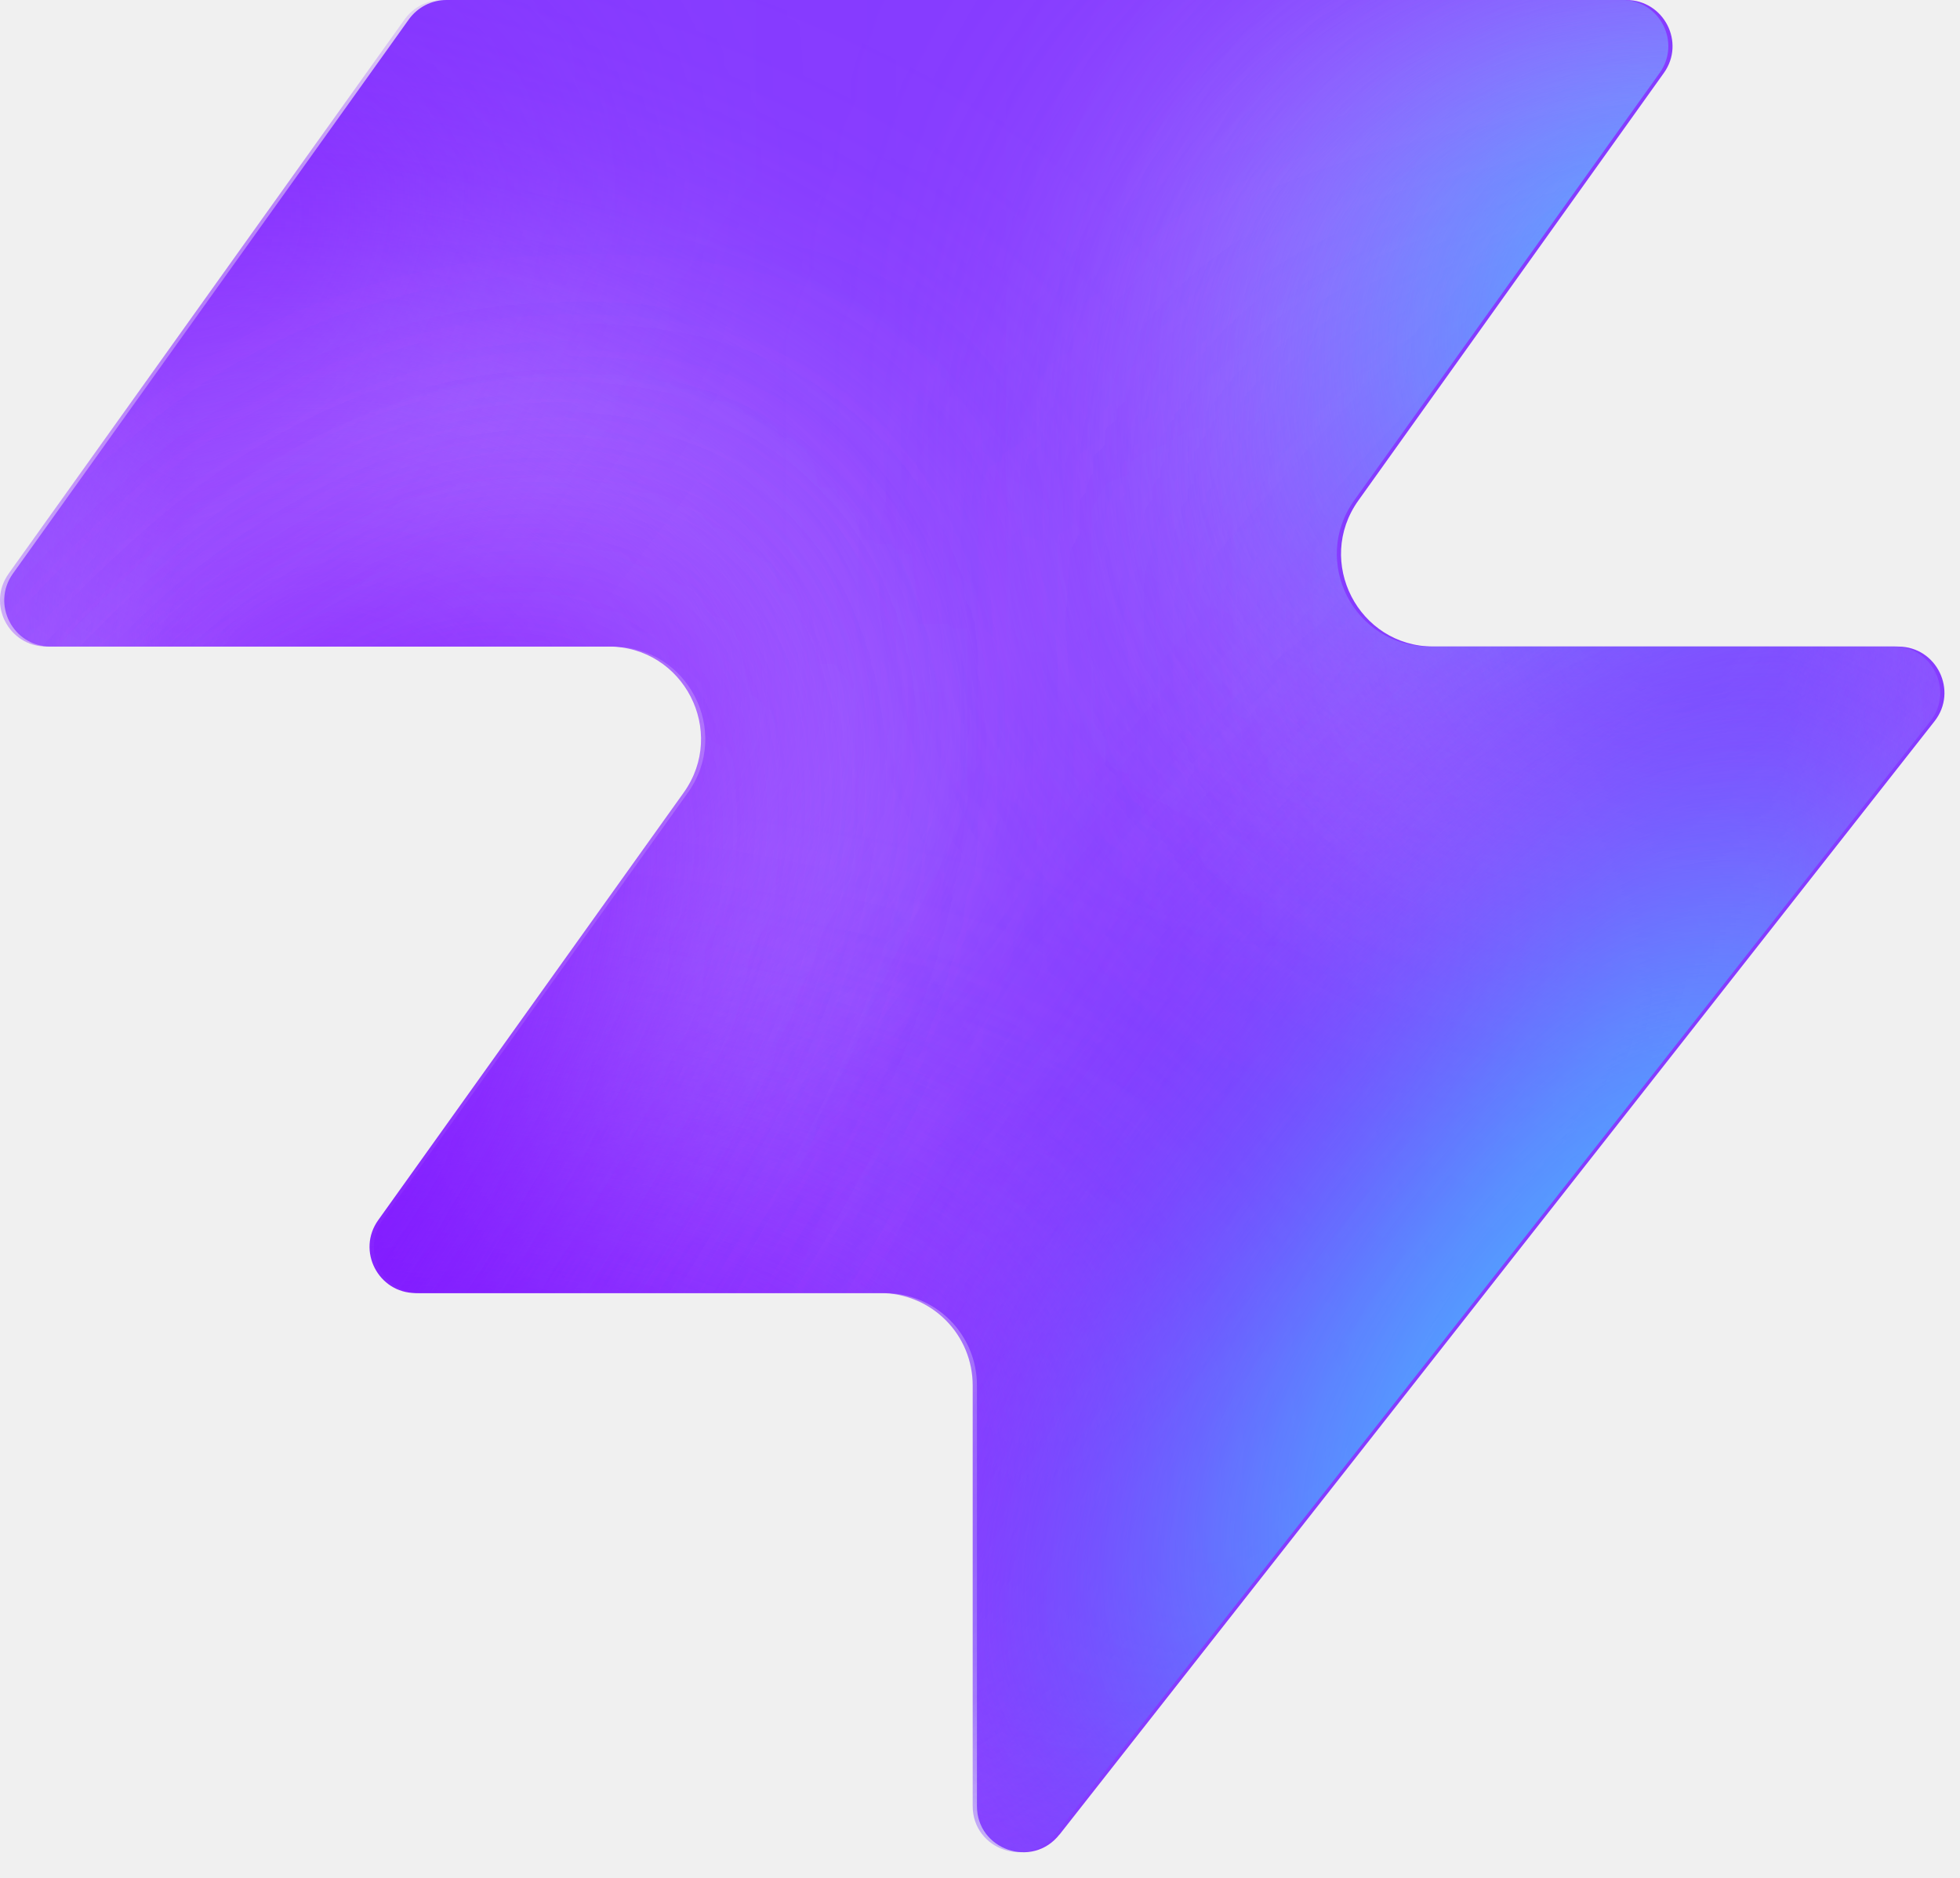
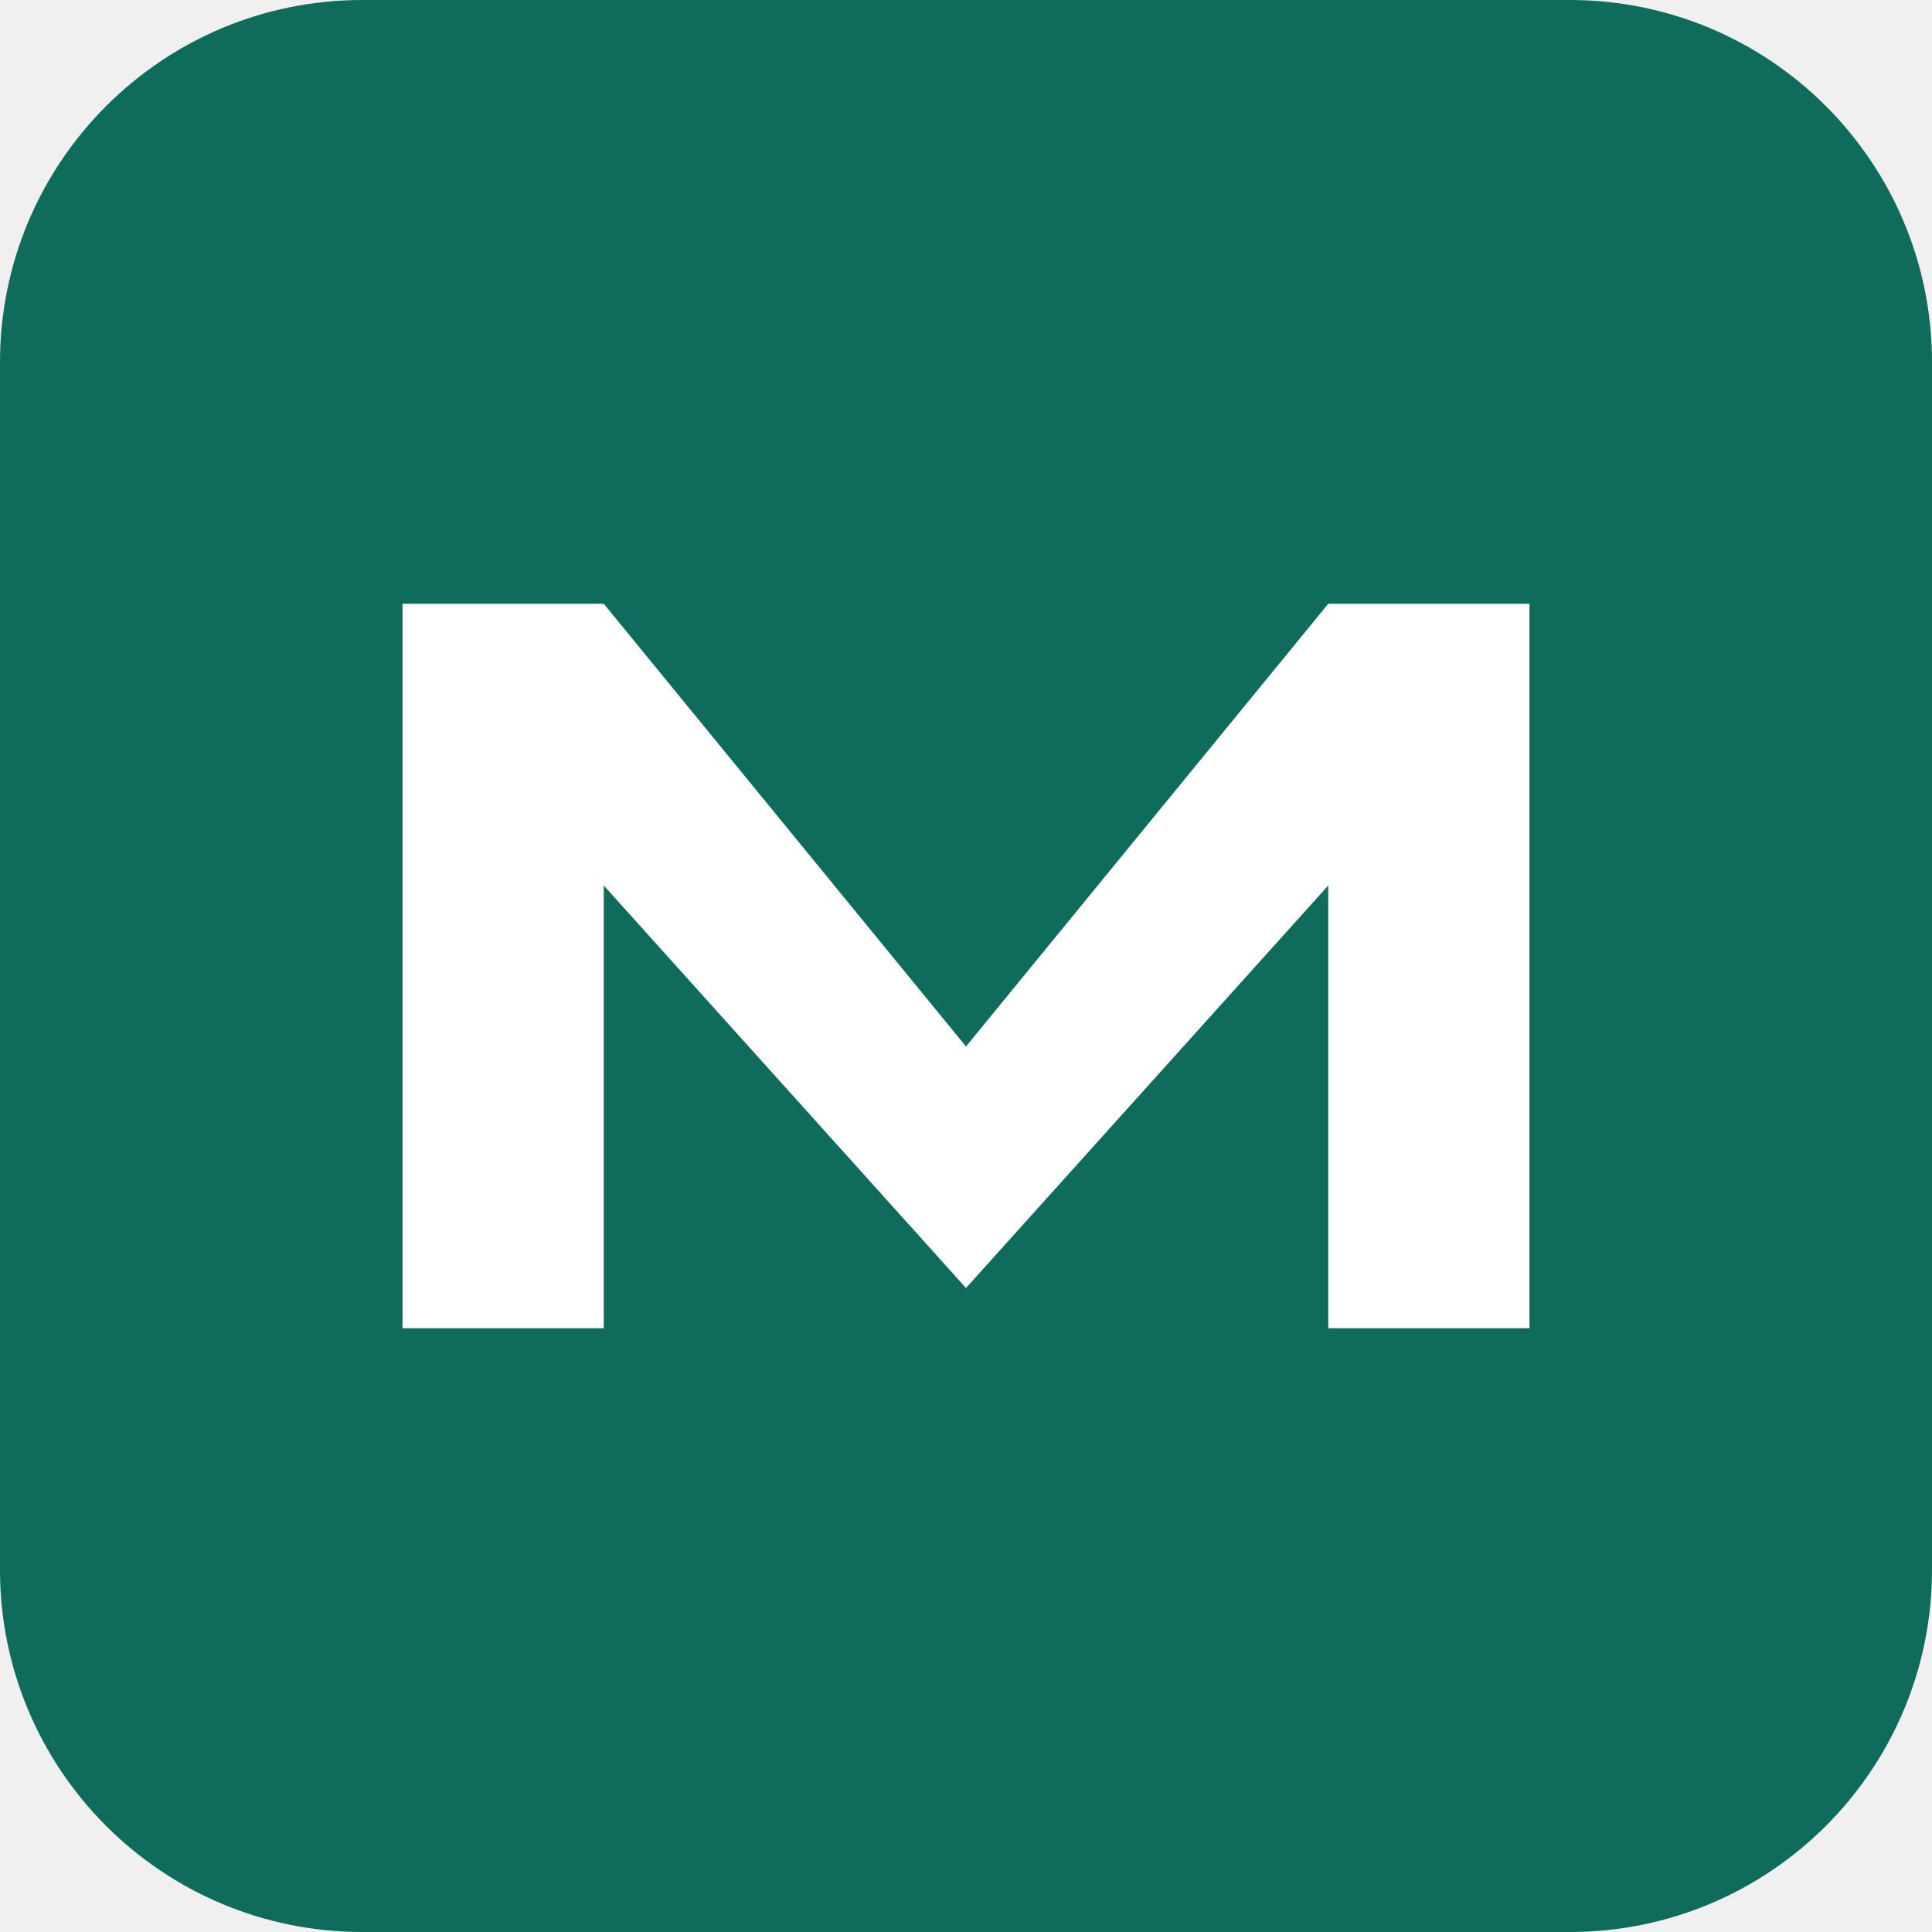
- <svg xmlns="http://www.w3.org/2000/svg" width="48" height="46" fill="none" viewBox="0 0 48 46">
-   <path fill="#863bff" d="M25.946 44.938c-.664.845-2.021.375-2.021-.698V33.937a2.26 2.26 0 0 0-2.262-2.262H10.287c-.92 0-1.456-1.04-.92-1.788l7.48-10.471c1.07-1.497 0-3.578-1.842-3.578H1.237c-.92 0-1.456-1.04-.92-1.788L10.013.474c.214-.297.556-.474.92-.474h28.894c.92 0 1.456 1.04.92 1.788l-7.48 10.471c-1.07 1.498 0 3.579 1.842 3.579h11.377c.943 0 1.473 1.088.89 1.83L25.947 44.94z" style="fill:#863bff;fill:color(display-p3 .525 .23 1);fill-opacity:1" />
-   <mask id="a" width="48" height="46" x="0" y="0" maskUnits="userSpaceOnUse" style="mask-type:alpha">
-     <path fill="#000" d="M25.842 44.938c-.664.844-2.021.375-2.021-.698V33.937a2.26 2.26 0 0 0-2.262-2.262H10.183c-.92 0-1.456-1.04-.92-1.788l7.48-10.471c1.07-1.498 0-3.579-1.842-3.579H1.133c-.92 0-1.456-1.04-.92-1.787L9.91.473c.214-.297.556-.474.92-.474h28.894c.92 0 1.456 1.04.92 1.788l-7.48 10.471c-1.07 1.498 0 3.578 1.842 3.578h11.377c.943 0 1.473 1.088.89 1.832L25.843 44.94z" style="fill:#000;fill-opacity:1" />
-   </mask>
-   <g mask="url(#a)">
-     <g filter="url(#b)">
-       <ellipse cx="5.508" cy="14.704" fill="#ede6ff" rx="5.508" ry="14.704" style="fill:#ede6ff;fill:color(display-p3 .927 .903 1);fill-opacity:1" transform="matrix(.00324 1 1 -.00324 -4.47 31.516)" />
-     </g>
-     <g filter="url(#c)">
-       <ellipse cx="10.399" cy="29.851" fill="#ede6ff" rx="10.399" ry="29.851" style="fill:#ede6ff;fill:color(display-p3 .927 .903 1);fill-opacity:1" transform="matrix(.00324 1 1 -.00324 -39.328 7.883)" />
-     </g>
-     <g filter="url(#d)">
-       <ellipse cx="5.508" cy="30.487" fill="#7e14ff" rx="5.508" ry="30.487" style="fill:#7e14ff;fill:color(display-p3 .492 .077 1);fill-opacity:1" transform="rotate(89.814 -25.913 -14.639)scale(1 -1)" />
-     </g>
-     <g filter="url(#e)">
-       <ellipse cx="5.508" cy="30.599" fill="#7e14ff" rx="5.508" ry="30.599" style="fill:#7e14ff;fill:color(display-p3 .492 .077 1);fill-opacity:1" transform="rotate(89.814 -32.644 -3.334)scale(1 -1)" />
-     </g>
-     <g filter="url(#f)">
-       <ellipse cx="5.508" cy="30.599" fill="#7e14ff" rx="5.508" ry="30.599" style="fill:#7e14ff;fill:color(display-p3 .492 .077 1);fill-opacity:1" transform="matrix(.00324 1 1 -.00324 -34.34 30.47)" />
-     </g>
-     <g filter="url(#g)">
-       <ellipse cx="14.072" cy="22.078" fill="#ede6ff" rx="14.072" ry="22.078" style="fill:#ede6ff;fill:color(display-p3 .927 .903 1);fill-opacity:1" transform="rotate(93.35 24.506 48.493)scale(-1 1)" />
-     </g>
-     <g filter="url(#h)">
-       <ellipse cx="3.47" cy="21.501" fill="#7e14ff" rx="3.47" ry="21.501" style="fill:#7e14ff;fill:color(display-p3 .492 .077 1);fill-opacity:1" transform="rotate(89.009 28.708 47.59)scale(-1 1)" />
-     </g>
-     <g filter="url(#i)">
-       <ellipse cx="3.47" cy="21.501" fill="#7e14ff" rx="3.47" ry="21.501" style="fill:#7e14ff;fill:color(display-p3 .492 .077 1);fill-opacity:1" transform="rotate(89.009 28.708 47.59)scale(-1 1)" />
-     </g>
-     <g filter="url(#j)">
-       <ellipse cx=".387" cy="8.972" fill="#7e14ff" rx="4.407" ry="29.108" style="fill:#7e14ff;fill:color(display-p3 .492 .077 1);fill-opacity:1" transform="rotate(39.51 .387 8.972)" />
-     </g>
-     <g filter="url(#k)">
-       <ellipse cx="47.523" cy="-6.092" fill="#7e14ff" rx="4.407" ry="29.108" style="fill:#7e14ff;fill:color(display-p3 .492 .077 1);fill-opacity:1" transform="rotate(37.892 47.523 -6.092)" />
-     </g>
-     <g filter="url(#l)">
-       <ellipse cx="41.412" cy="6.333" fill="#47bfff" rx="5.971" ry="9.665" style="fill:#47bfff;fill:color(display-p3 .28 .748 1);fill-opacity:1" transform="rotate(37.892 41.412 6.333)" />
-     </g>
-     <g filter="url(#m)">
-       <ellipse cx="-1.879" cy="38.332" fill="#7e14ff" rx="4.407" ry="29.108" style="fill:#7e14ff;fill:color(display-p3 .492 .077 1);fill-opacity:1" transform="rotate(37.892 -1.88 38.332)" />
-     </g>
-     <g filter="url(#n)">
-       <ellipse cx="-1.879" cy="38.332" fill="#7e14ff" rx="4.407" ry="29.108" style="fill:#7e14ff;fill:color(display-p3 .492 .077 1);fill-opacity:1" transform="rotate(37.892 -1.88 38.332)" />
-     </g>
-     <g filter="url(#o)">
-       <ellipse cx="35.651" cy="29.907" fill="#7e14ff" rx="4.407" ry="29.108" style="fill:#7e14ff;fill:color(display-p3 .492 .077 1);fill-opacity:1" transform="rotate(37.892 35.651 29.907)" />
-     </g>
-     <g filter="url(#p)">
-       <ellipse cx="38.418" cy="32.4" fill="#47bfff" rx="5.971" ry="15.297" style="fill:#47bfff;fill:color(display-p3 .28 .748 1);fill-opacity:1" transform="rotate(37.892 38.418 32.4)" />
-     </g>
-   </g>
-   <defs>
-     <filter id="b" width="60.045" height="41.654" x="-19.77" y="16.149" color-interpolation-filters="sRGB" filterUnits="userSpaceOnUse">
-       <feFlood flood-opacity="0" result="BackgroundImageFix" />
-       <feBlend in="SourceGraphic" in2="BackgroundImageFix" result="shape" />
-       <feGaussianBlur result="effect1_foregroundBlur_2002_17158" stdDeviation="7.659" />
-     </filter>
-     <filter id="c" width="90.34" height="51.437" x="-54.613" y="-7.533" color-interpolation-filters="sRGB" filterUnits="userSpaceOnUse">
-       <feFlood flood-opacity="0" result="BackgroundImageFix" />
-       <feBlend in="SourceGraphic" in2="BackgroundImageFix" result="shape" />
-       <feGaussianBlur result="effect1_foregroundBlur_2002_17158" stdDeviation="7.659" />
-     </filter>
-     <filter id="d" width="79.355" height="29.4" x="-49.64" y="2.03" color-interpolation-filters="sRGB" filterUnits="userSpaceOnUse">
-       <feFlood flood-opacity="0" result="BackgroundImageFix" />
-       <feBlend in="SourceGraphic" in2="BackgroundImageFix" result="shape" />
-       <feGaussianBlur result="effect1_foregroundBlur_2002_17158" stdDeviation="4.596" />
-     </filter>
-     <filter id="e" width="79.579" height="29.4" x="-45.045" y="20.029" color-interpolation-filters="sRGB" filterUnits="userSpaceOnUse">
-       <feFlood flood-opacity="0" result="BackgroundImageFix" />
-       <feBlend in="SourceGraphic" in2="BackgroundImageFix" result="shape" />
-       <feGaussianBlur result="effect1_foregroundBlur_2002_17158" stdDeviation="4.596" />
-     </filter>
-     <filter id="f" width="79.579" height="29.4" x="-43.513" y="21.178" color-interpolation-filters="sRGB" filterUnits="userSpaceOnUse">
-       <feFlood flood-opacity="0" result="BackgroundImageFix" />
-       <feBlend in="SourceGraphic" in2="BackgroundImageFix" result="shape" />
-       <feGaussianBlur result="effect1_foregroundBlur_2002_17158" stdDeviation="4.596" />
-     </filter>
-     <filter id="g" width="74.749" height="58.852" x="15.756" y="-17.901" color-interpolation-filters="sRGB" filterUnits="userSpaceOnUse">
-       <feFlood flood-opacity="0" result="BackgroundImageFix" />
-       <feBlend in="SourceGraphic" in2="BackgroundImageFix" result="shape" />
-       <feGaussianBlur result="effect1_foregroundBlur_2002_17158" stdDeviation="7.659" />
-     </filter>
-     <filter id="h" width="61.377" height="25.362" x="23.548" y="2.284" color-interpolation-filters="sRGB" filterUnits="userSpaceOnUse">
-       <feFlood flood-opacity="0" result="BackgroundImageFix" />
-       <feBlend in="SourceGraphic" in2="BackgroundImageFix" result="shape" />
-       <feGaussianBlur result="effect1_foregroundBlur_2002_17158" stdDeviation="4.596" />
-     </filter>
-     <filter id="i" width="61.377" height="25.362" x="23.548" y="2.284" color-interpolation-filters="sRGB" filterUnits="userSpaceOnUse">
-       <feFlood flood-opacity="0" result="BackgroundImageFix" />
-       <feBlend in="SourceGraphic" in2="BackgroundImageFix" result="shape" />
-       <feGaussianBlur result="effect1_foregroundBlur_2002_17158" stdDeviation="4.596" />
-     </filter>
-     <filter id="j" width="56.045" height="63.649" x="-27.636" y="-22.853" color-interpolation-filters="sRGB" filterUnits="userSpaceOnUse">
-       <feFlood flood-opacity="0" result="BackgroundImageFix" />
-       <feBlend in="SourceGraphic" in2="BackgroundImageFix" result="shape" />
-       <feGaussianBlur result="effect1_foregroundBlur_2002_17158" stdDeviation="4.596" />
-     </filter>
-     <filter id="k" width="54.814" height="64.646" x="20.116" y="-38.415" color-interpolation-filters="sRGB" filterUnits="userSpaceOnUse">
-       <feFlood flood-opacity="0" result="BackgroundImageFix" />
-       <feBlend in="SourceGraphic" in2="BackgroundImageFix" result="shape" />
-       <feGaussianBlur result="effect1_foregroundBlur_2002_17158" stdDeviation="4.596" />
-     </filter>
-     <filter id="l" width="33.541" height="35.313" x="24.641" y="-11.323" color-interpolation-filters="sRGB" filterUnits="userSpaceOnUse">
-       <feFlood flood-opacity="0" result="BackgroundImageFix" />
-       <feBlend in="SourceGraphic" in2="BackgroundImageFix" result="shape" />
-       <feGaussianBlur result="effect1_foregroundBlur_2002_17158" stdDeviation="4.596" />
-     </filter>
-     <filter id="m" width="54.814" height="64.646" x="-29.286" y="6.009" color-interpolation-filters="sRGB" filterUnits="userSpaceOnUse">
-       <feFlood flood-opacity="0" result="BackgroundImageFix" />
-       <feBlend in="SourceGraphic" in2="BackgroundImageFix" result="shape" />
-       <feGaussianBlur result="effect1_foregroundBlur_2002_17158" stdDeviation="4.596" />
-     </filter>
-     <filter id="n" width="54.814" height="64.646" x="-29.286" y="6.009" color-interpolation-filters="sRGB" filterUnits="userSpaceOnUse">
-       <feFlood flood-opacity="0" result="BackgroundImageFix" />
-       <feBlend in="SourceGraphic" in2="BackgroundImageFix" result="shape" />
-       <feGaussianBlur result="effect1_foregroundBlur_2002_17158" stdDeviation="4.596" />
-     </filter>
-     <filter id="o" width="54.814" height="64.646" x="8.244" y="-2.416" color-interpolation-filters="sRGB" filterUnits="userSpaceOnUse">
-       <feFlood flood-opacity="0" result="BackgroundImageFix" />
-       <feBlend in="SourceGraphic" in2="BackgroundImageFix" result="shape" />
-       <feGaussianBlur result="effect1_foregroundBlur_2002_17158" stdDeviation="4.596" />
-     </filter>
-     <filter id="p" width="39.409" height="43.623" x="18.713" y="10.588" color-interpolation-filters="sRGB" filterUnits="userSpaceOnUse">
-       <feFlood flood-opacity="0" result="BackgroundImageFix" />
-       <feBlend in="SourceGraphic" in2="BackgroundImageFix" result="shape" />
-       <feGaussianBlur result="effect1_foregroundBlur_2002_17158" stdDeviation="4.596" />
-     </filter>
-   </defs>
+ <svg xmlns="http://www.w3.org/2000/svg" viewBox="0 0 48 48" role="img" aria-label="MediTrack">
+   <rect width="48" height="48" rx="9" fill="#0f6b5c" />
+   <path d="M10 33V15h5l9 11 9-11h5v18h-5V22l-9 10-9-10v11z" fill="#fff" />
</svg>
